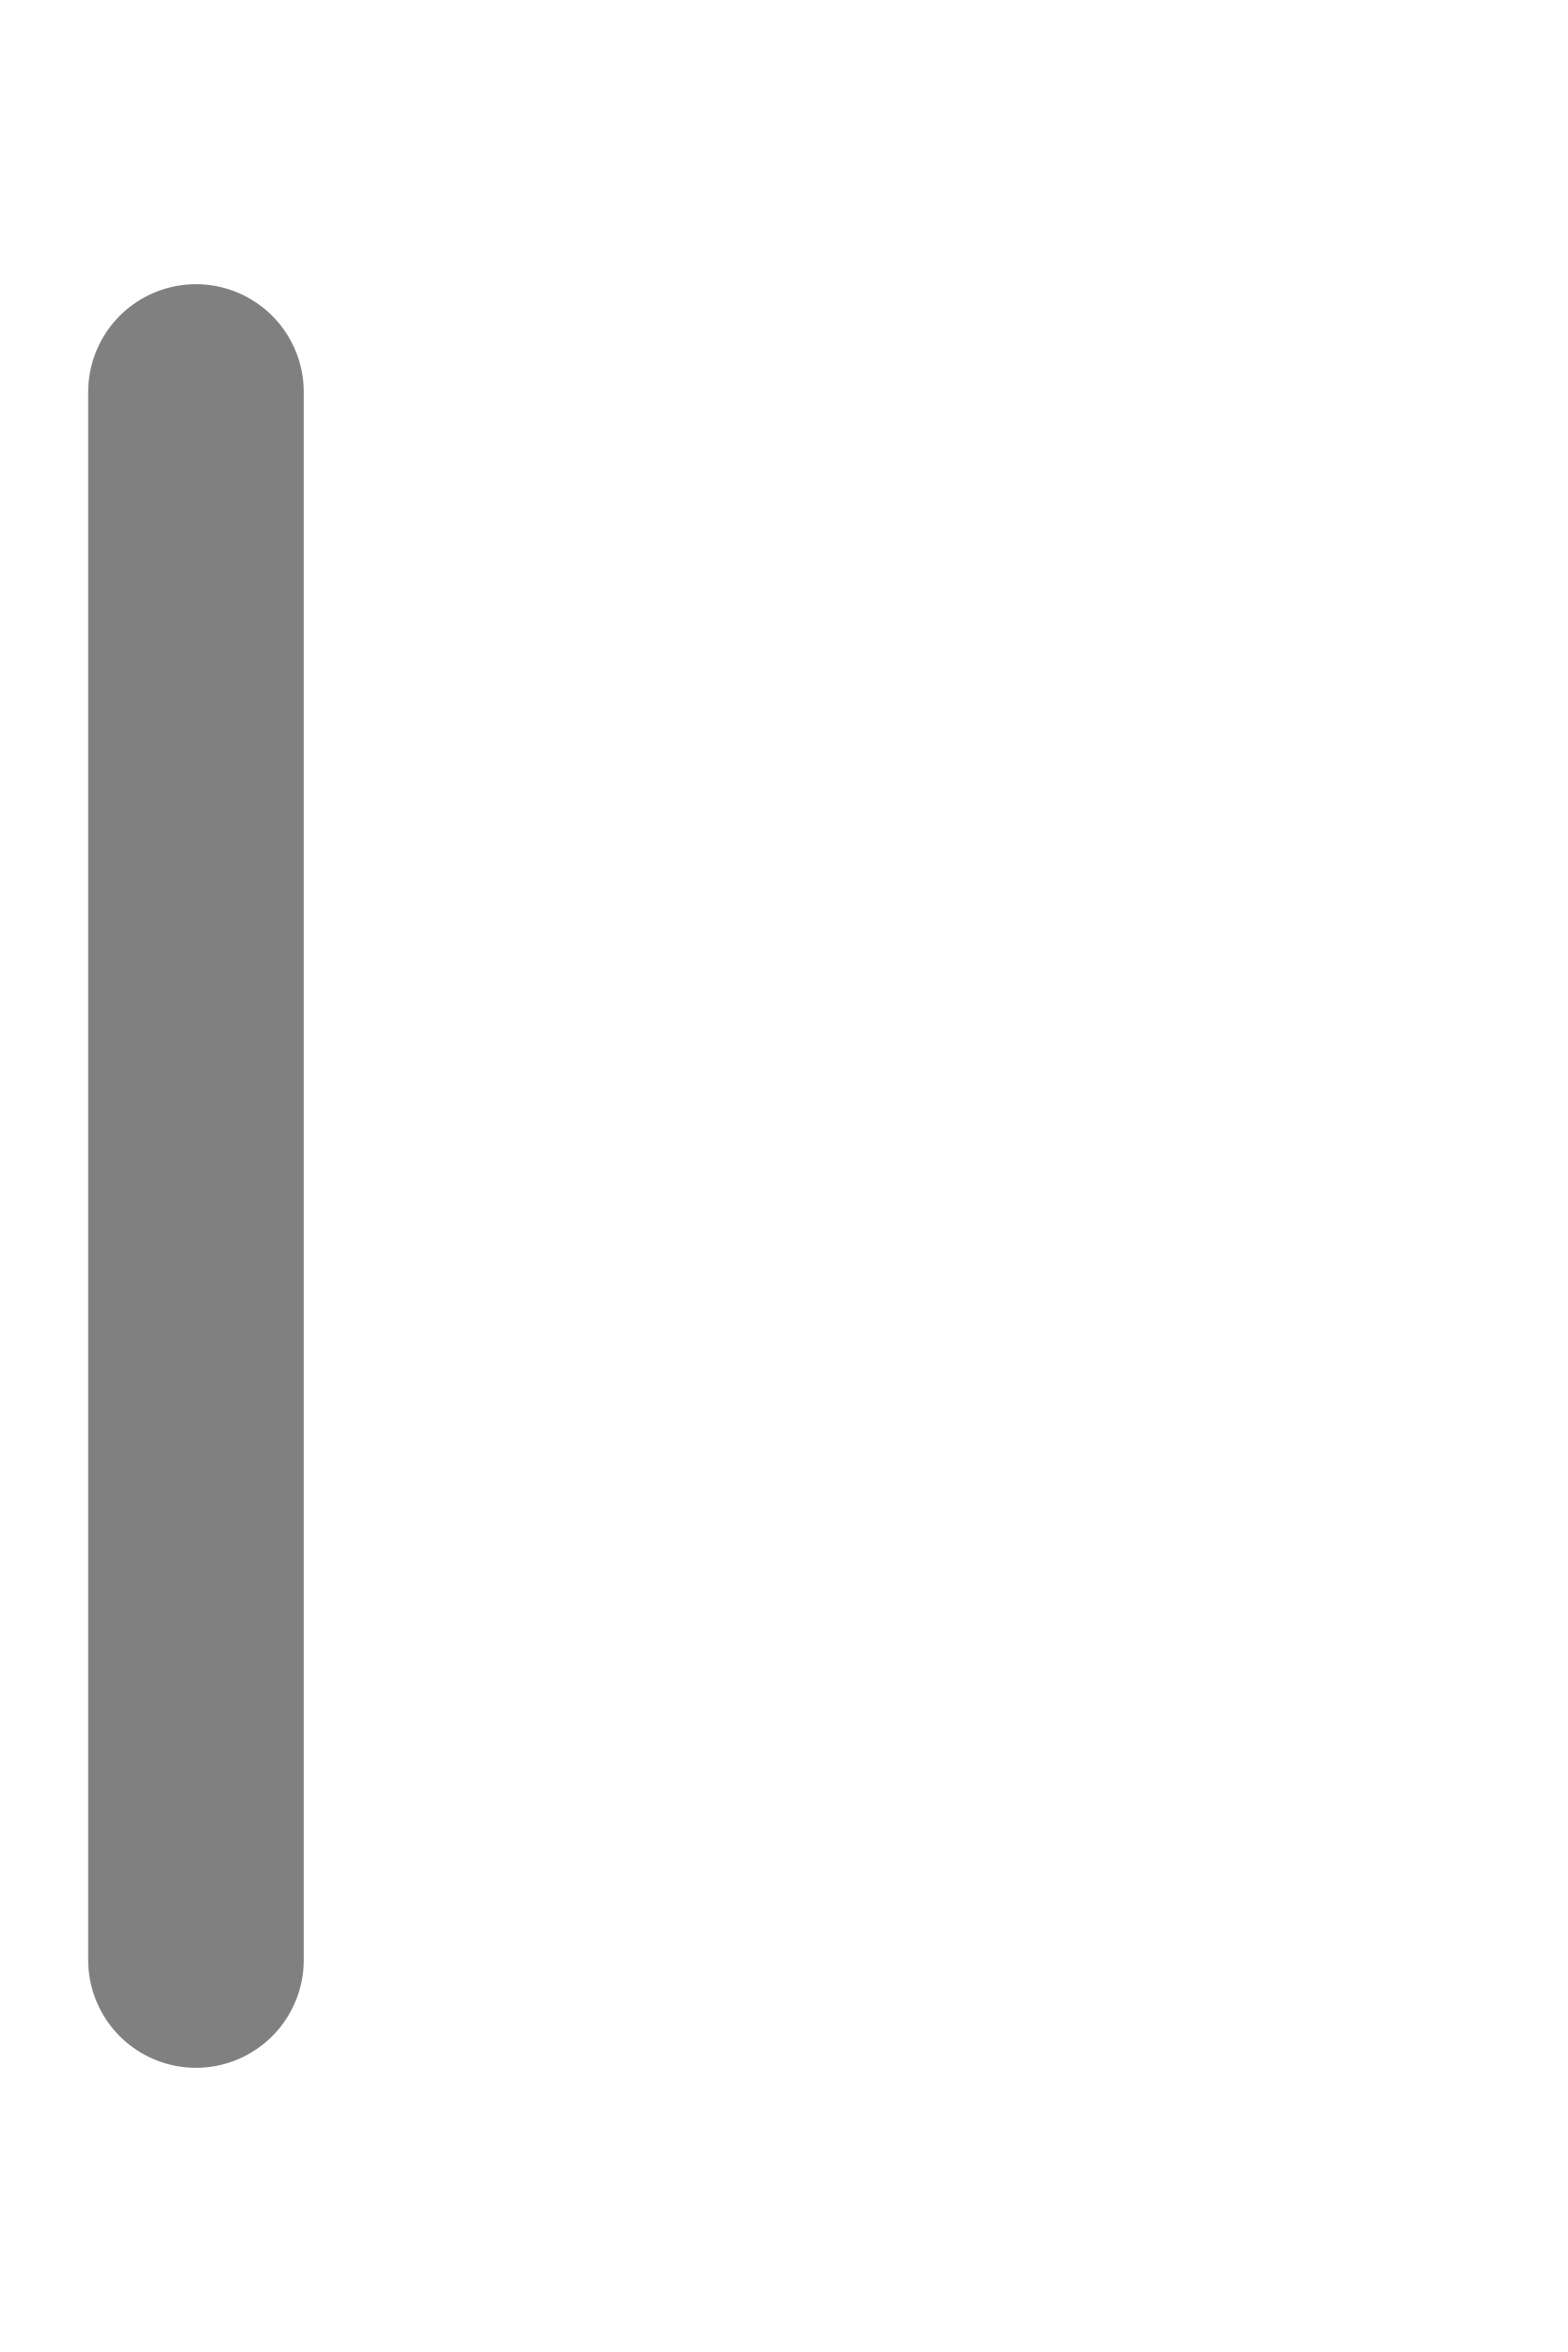
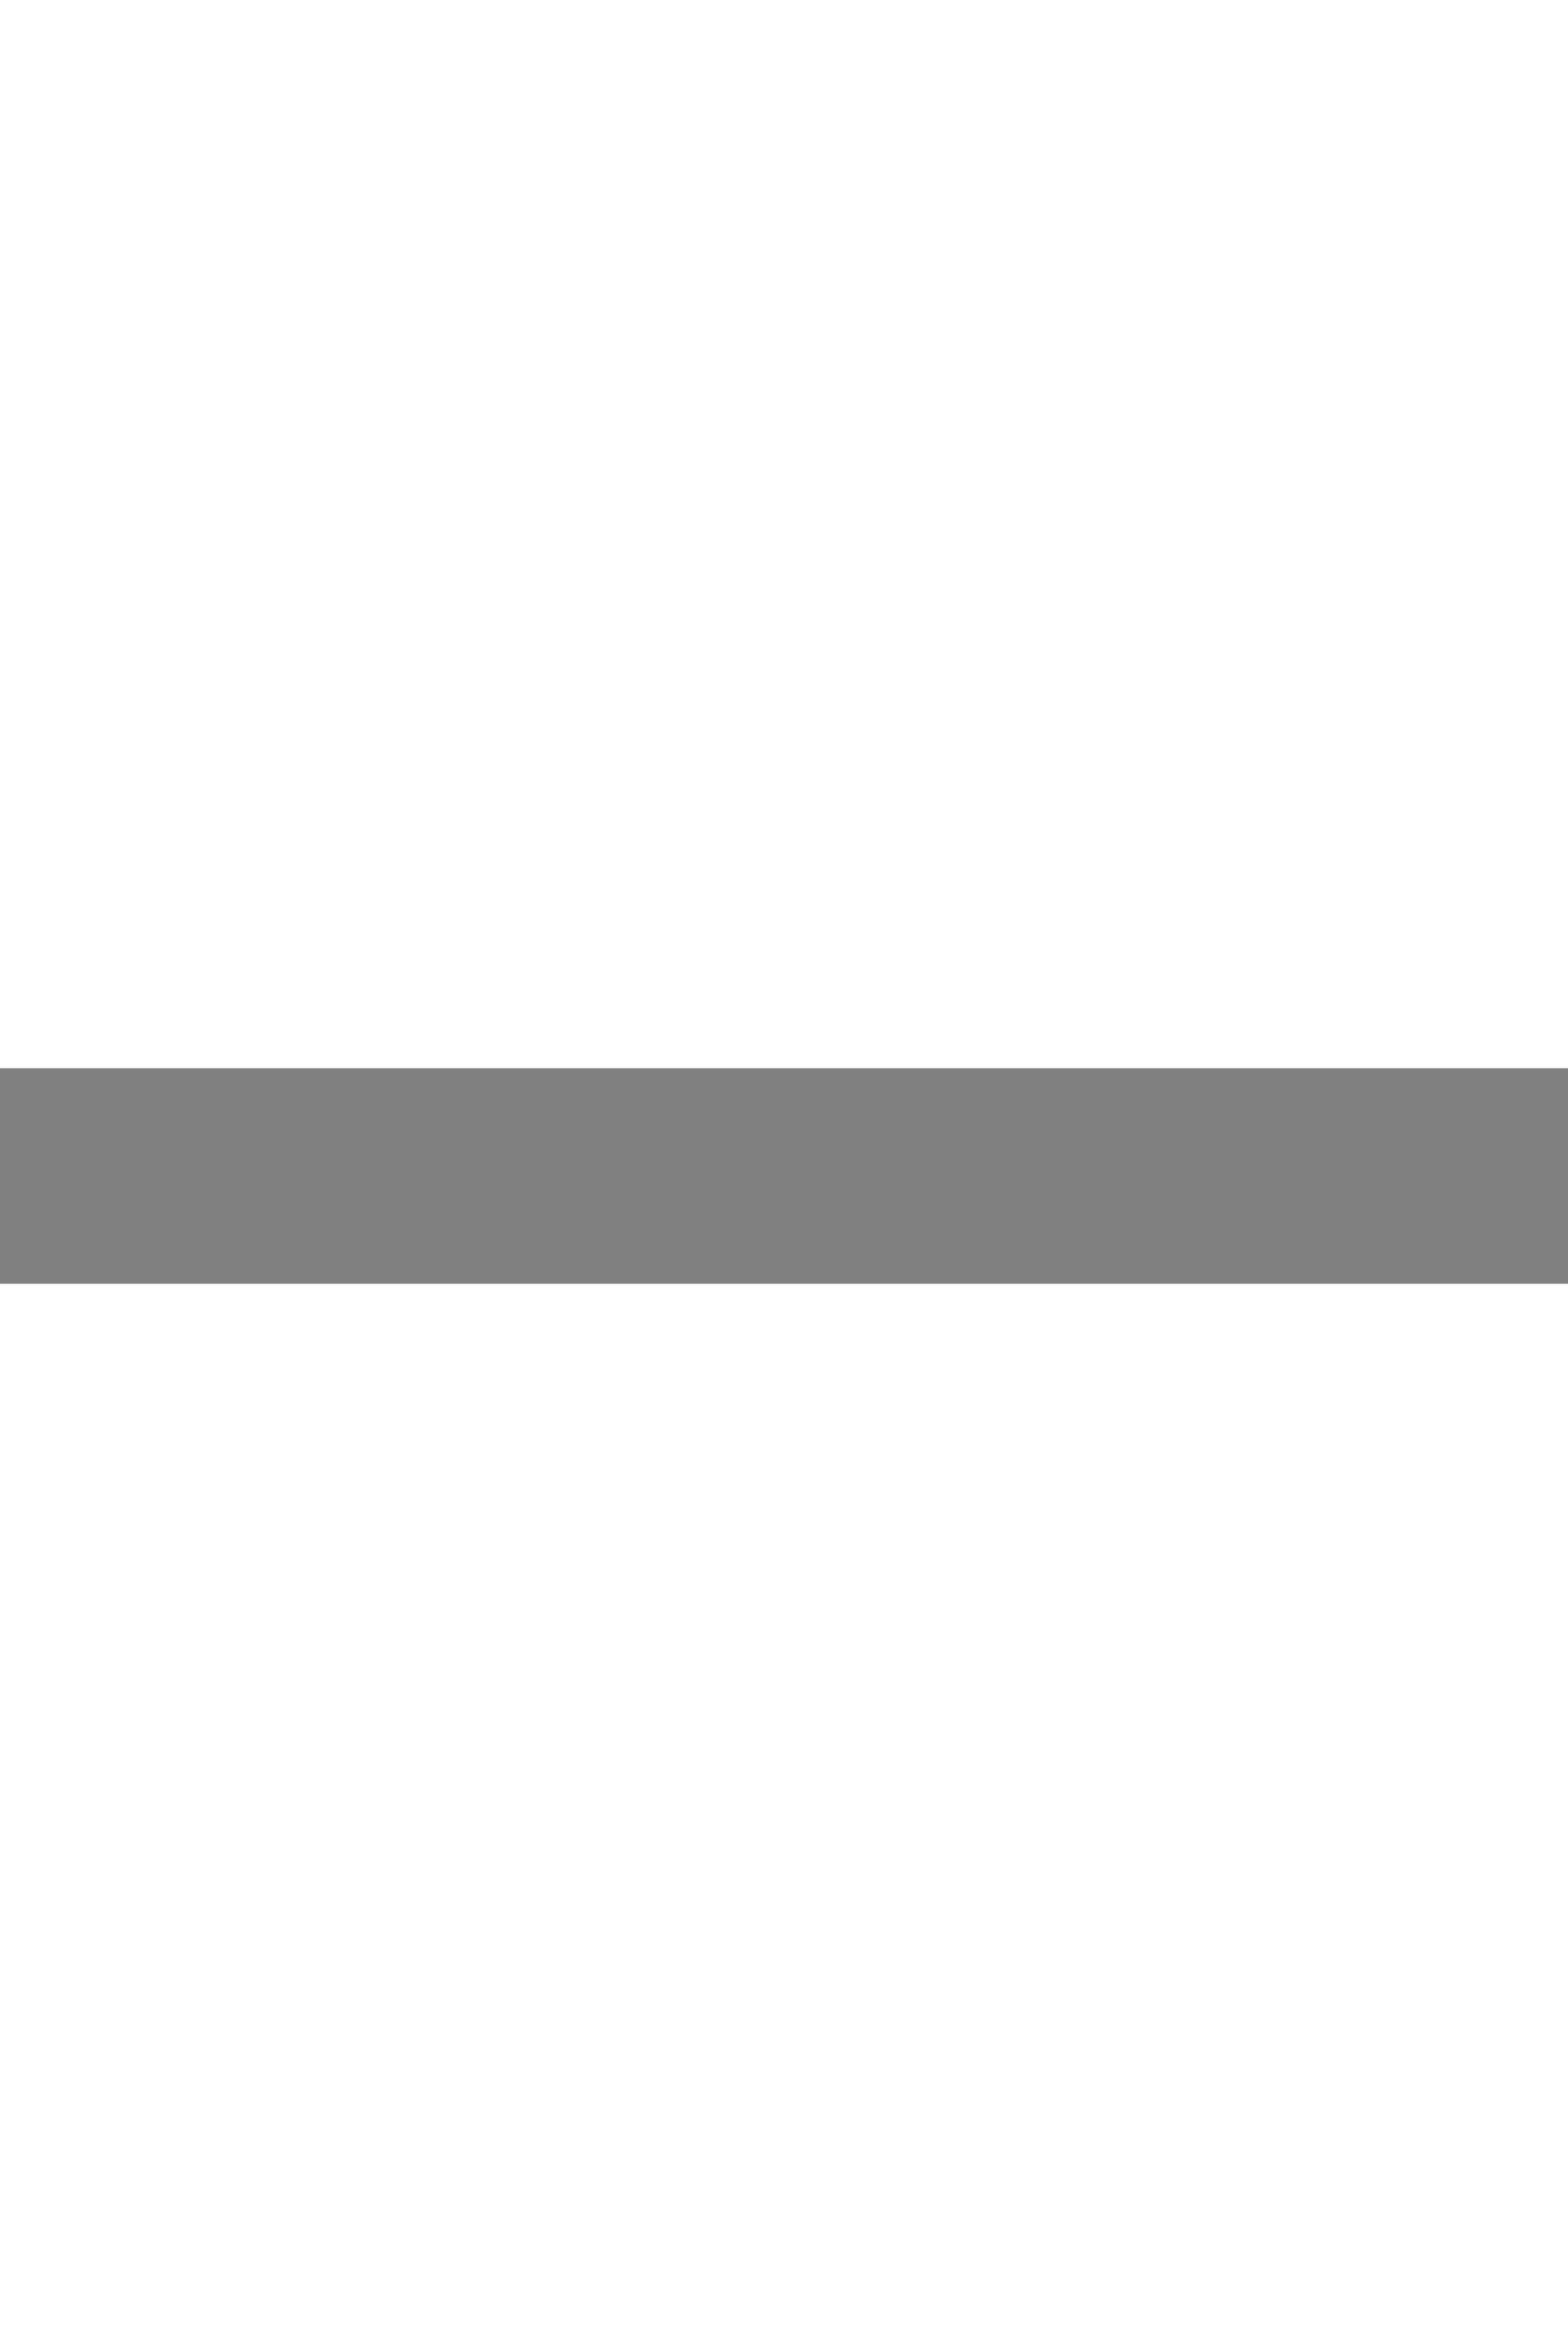
<svg xmlns="http://www.w3.org/2000/svg" width="8" height="12" stroke="gray" viewBox="0 0 8 12" overflow="visible">
-   <g id="turnout" transform="scale(-1, 1) translate(-7,10) rotate(270)">
+   <g id="turnout" transform="scale(1, 1) translate(0,0) rotate(0)">
    <path d="M8,6 L0,6 M4,0,L3,1.5" id="_straight" stroke-linecap="round" stroke-width="1.1" visibility="visible" />
    <path d="M4,0,L0,6" id="_diverging" stroke-linecap="round" stroke-width="1.1" visibility="hidden" />
    <path d="M4,0,L0,6 M8,6 L0,6" id="_both" stroke-linecap="round" stroke-width="1.1" visibility="hidden" />
  </g>
</svg>
